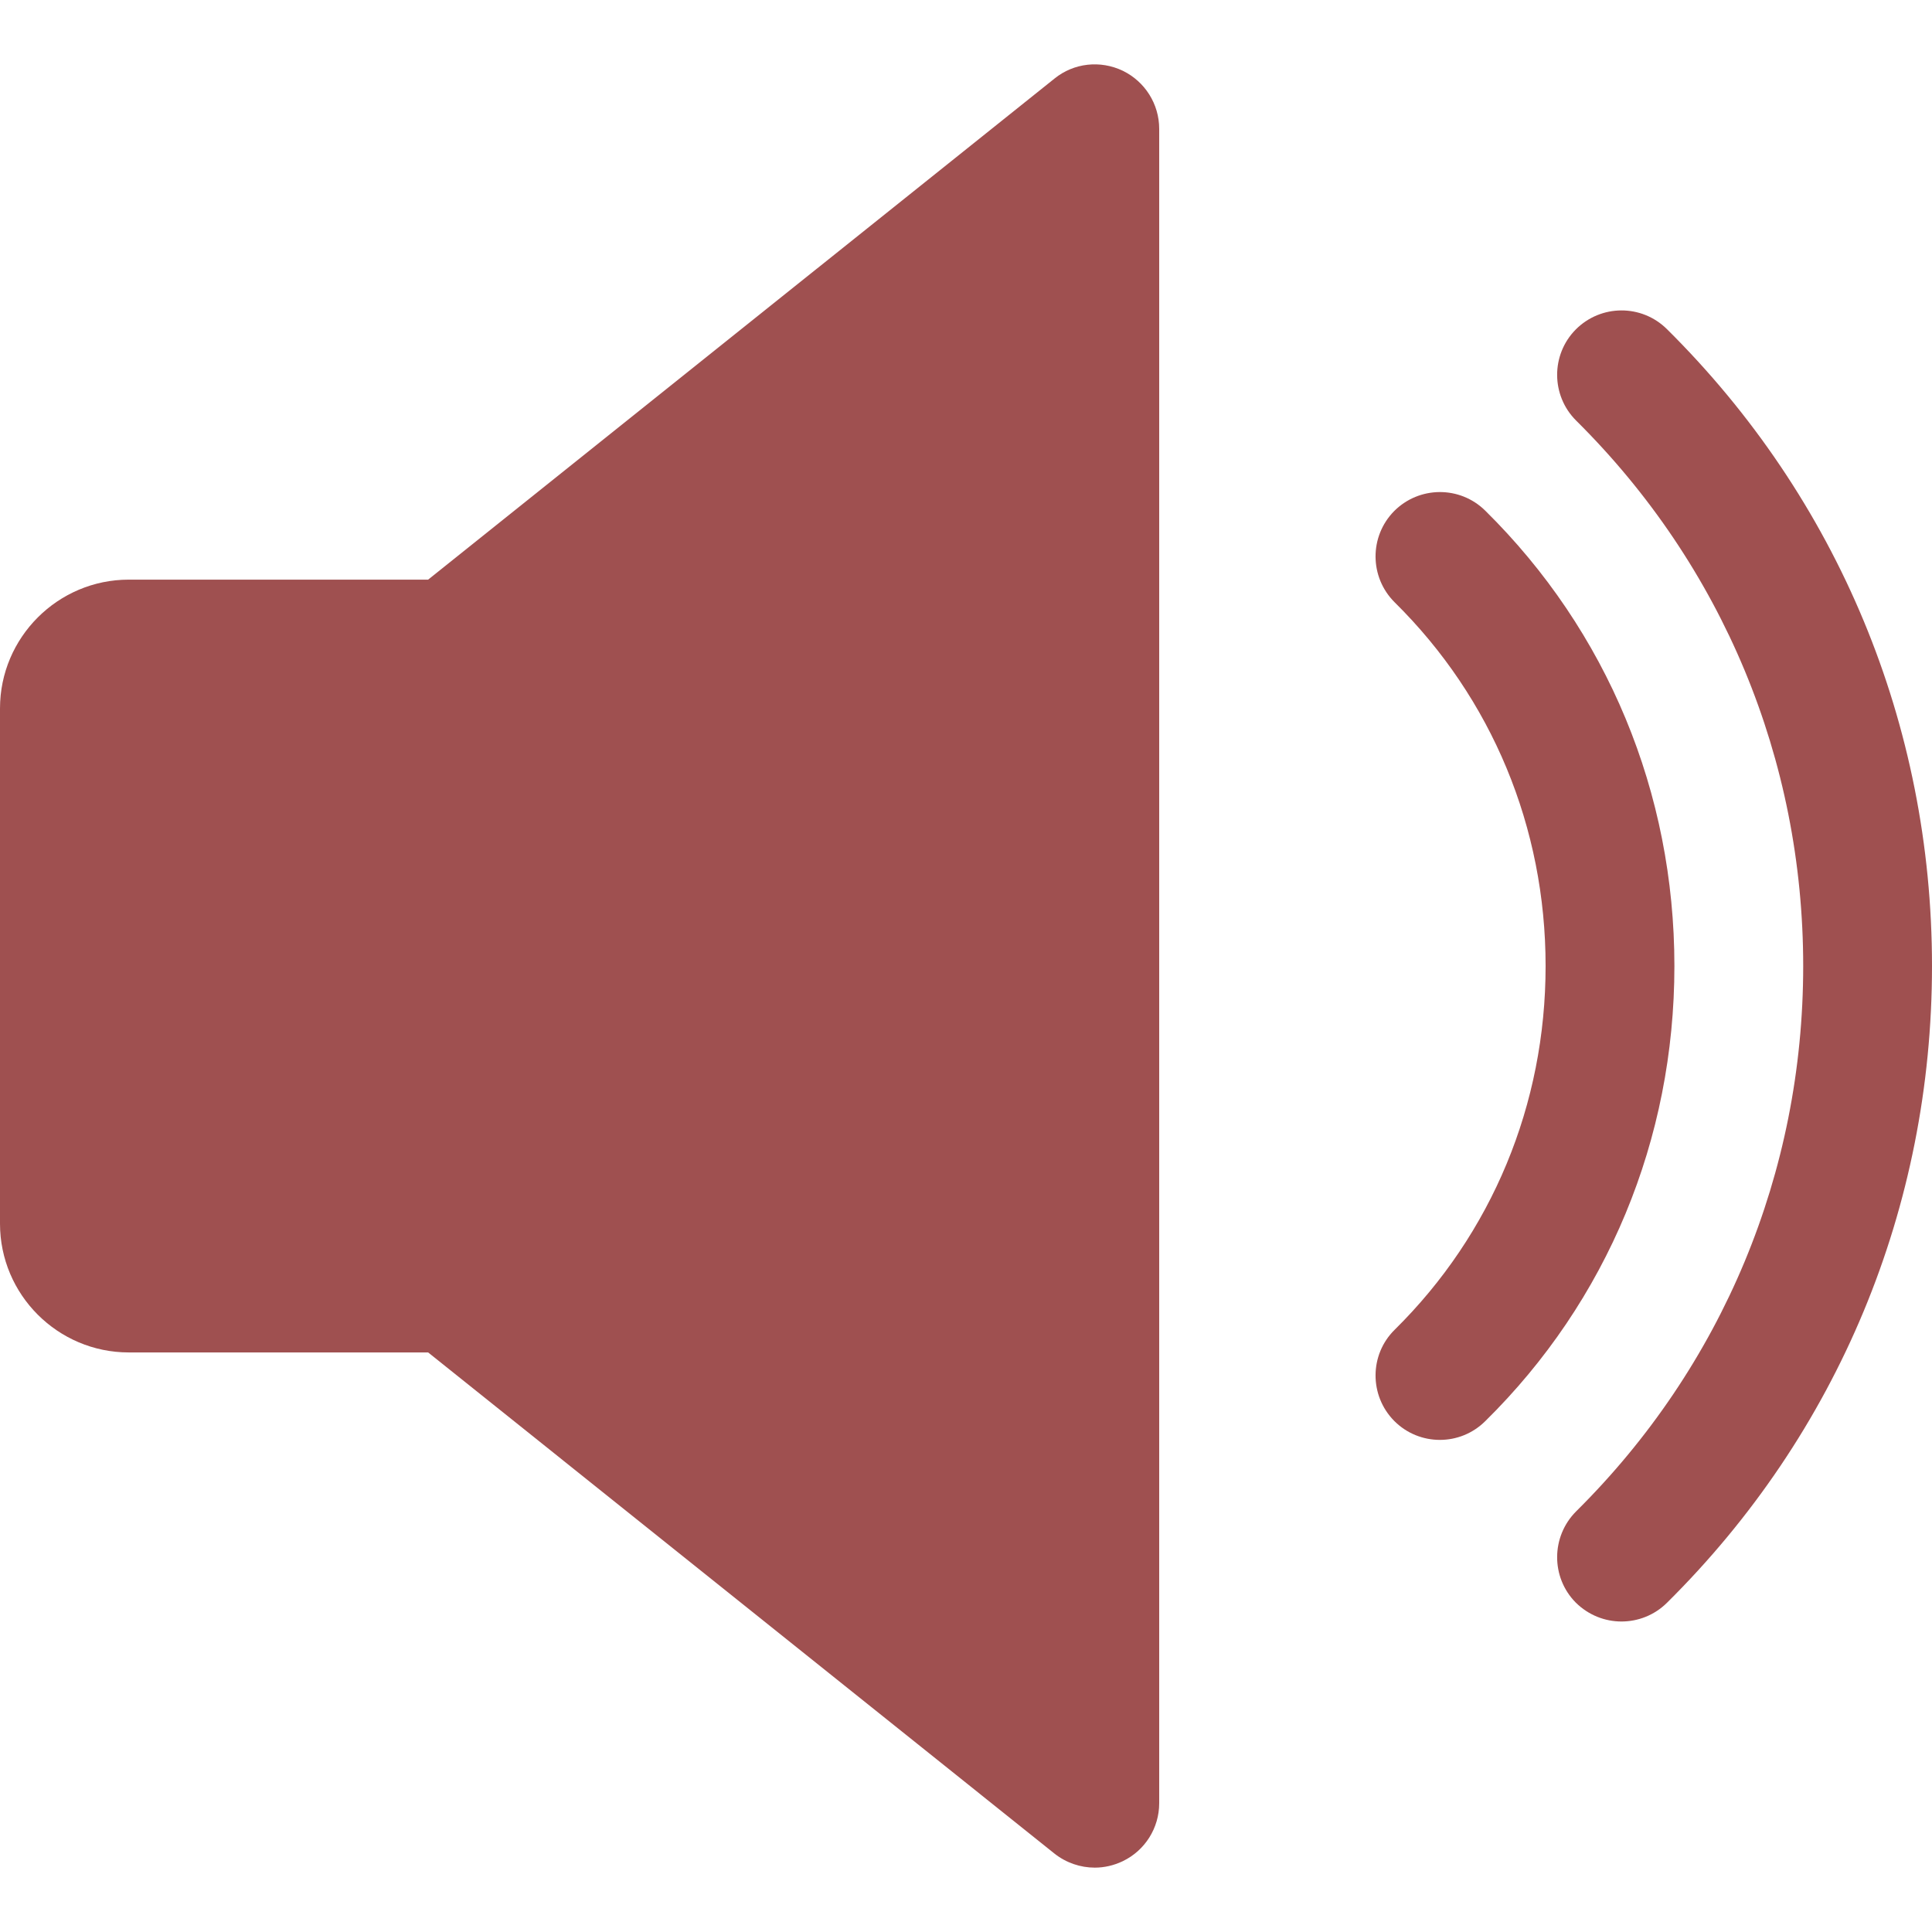
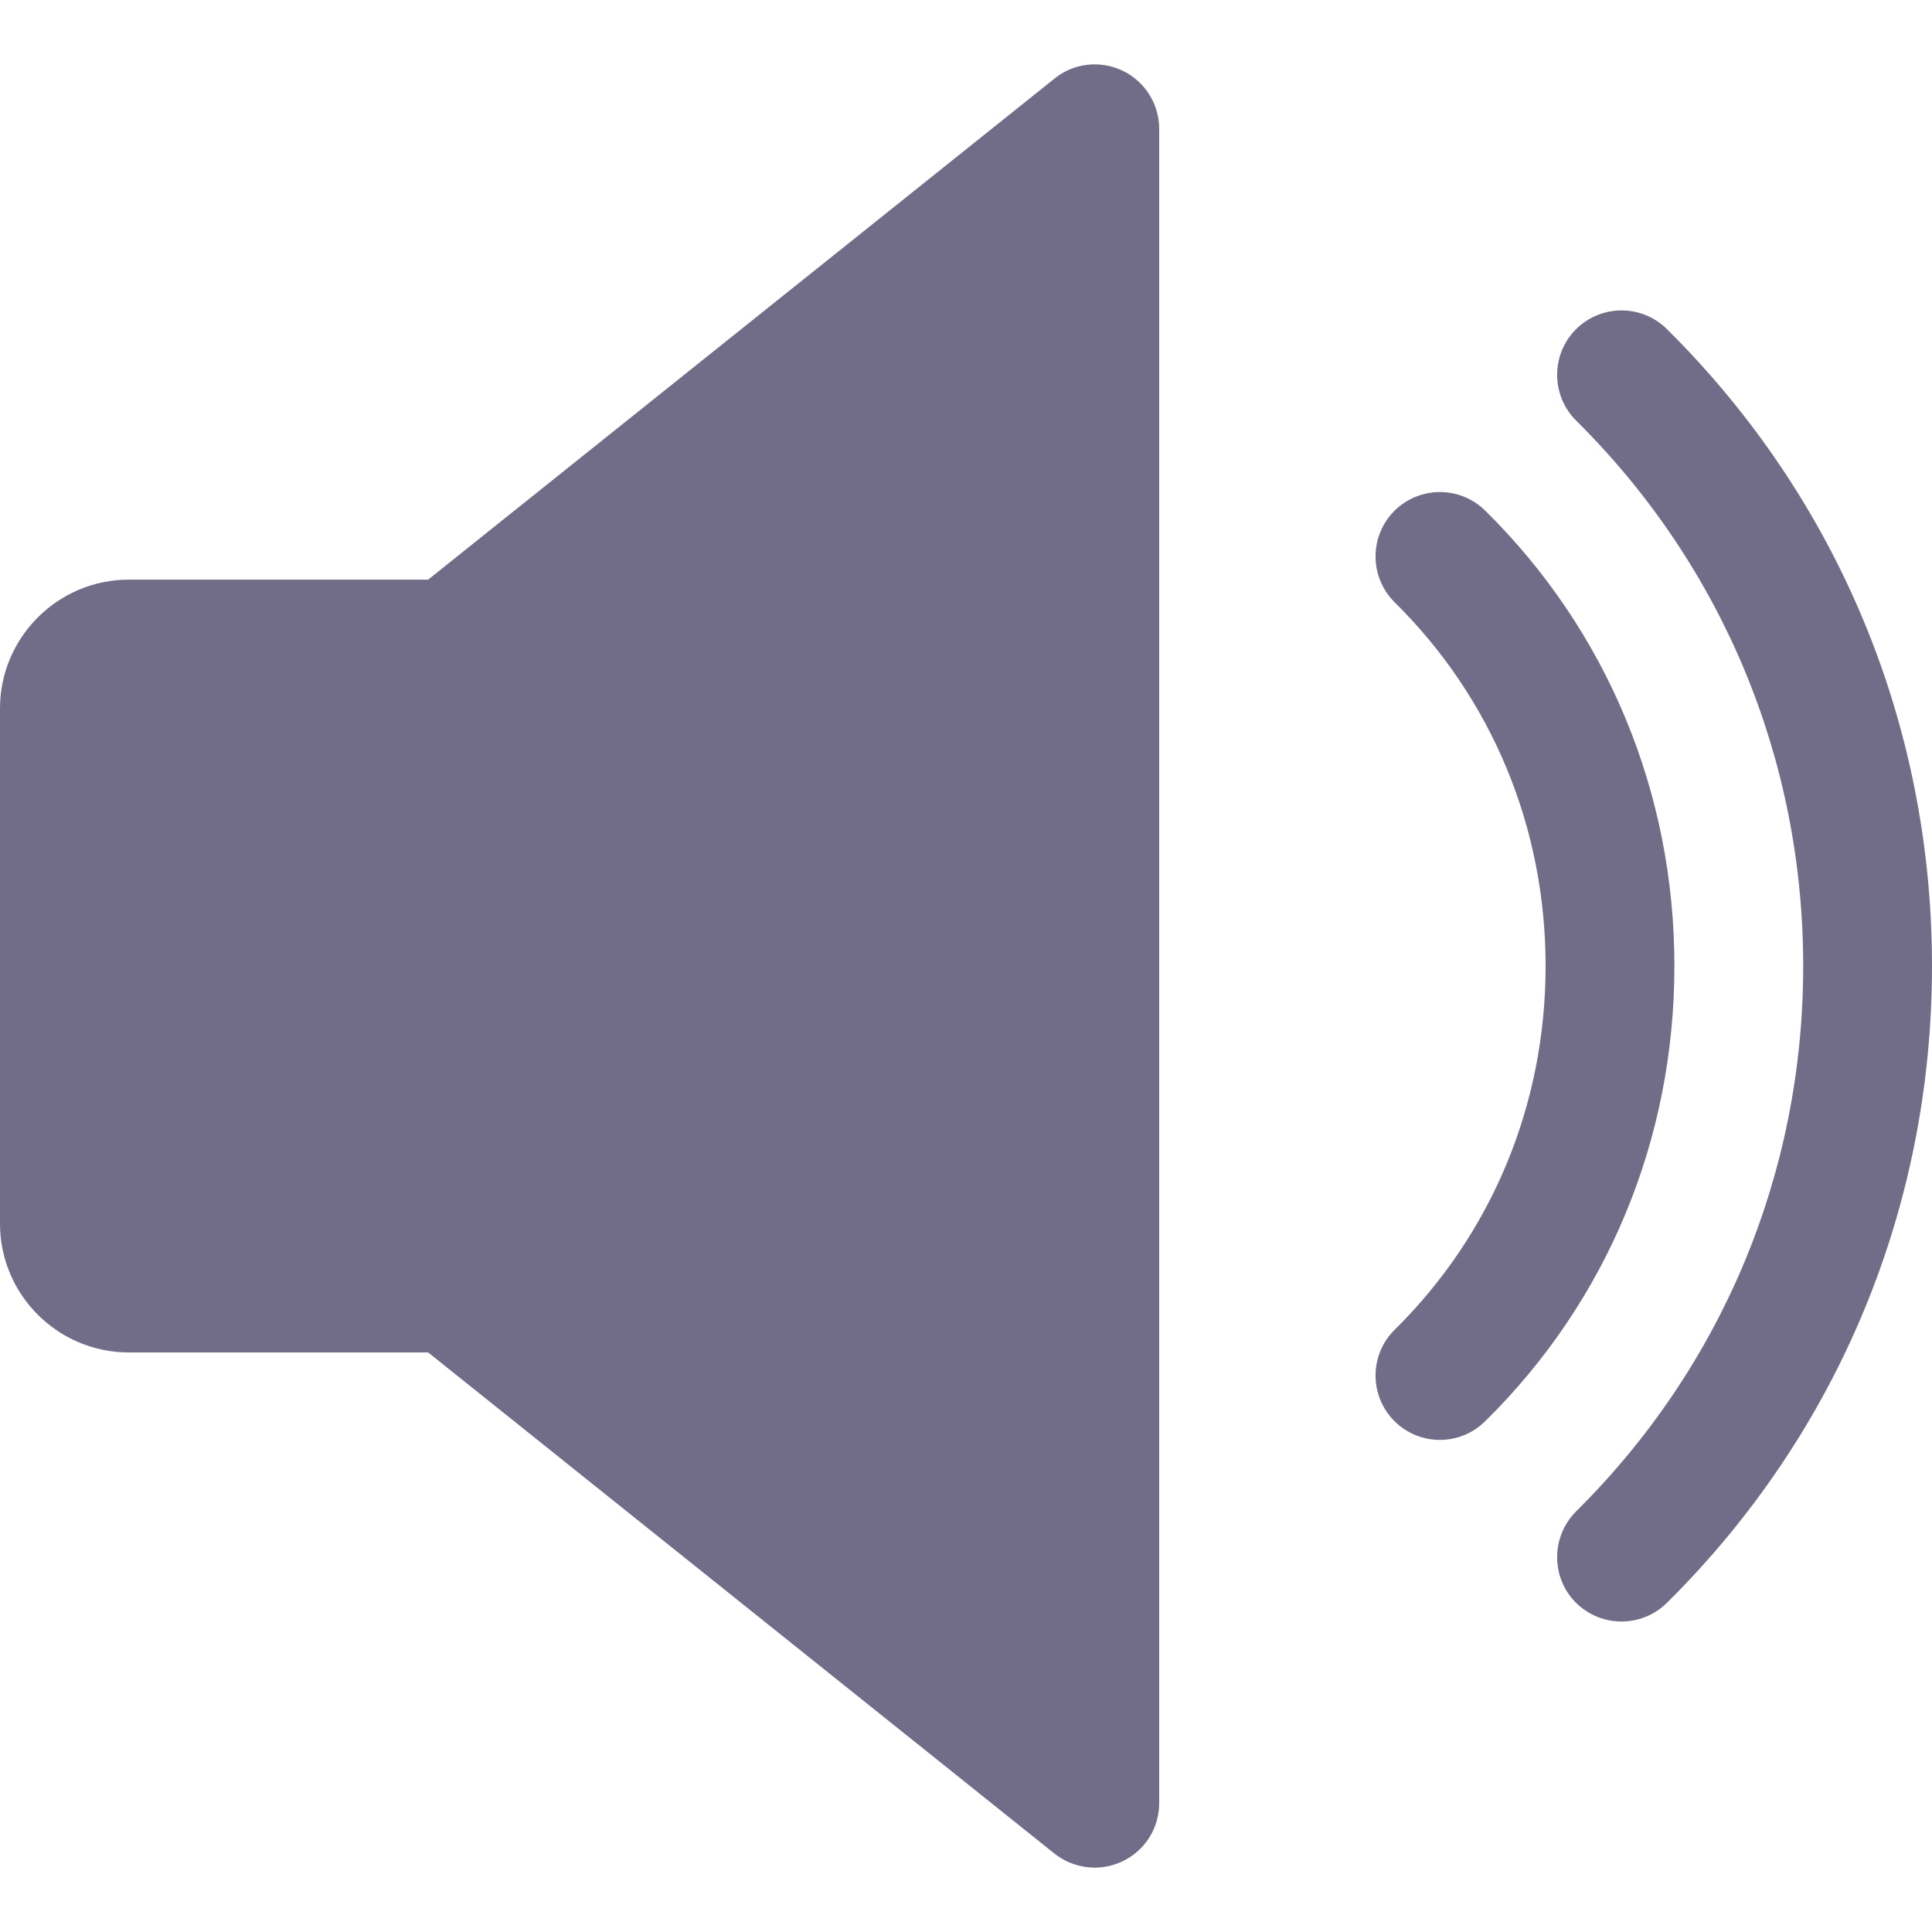
<svg xmlns="http://www.w3.org/2000/svg" id="Capa_1" enable-background="new 0 0 480 480" viewBox="0 0 480 480">
-   <path d="m278.944 17.577c-5.568-2.656-12.128-1.952-16.928 1.92l-155.648 124.512h-74.368c-17.632 0-32 14.368-32 32v128c0 17.664 14.368 32 32 32h74.368l155.616 124.512c2.912 2.304 6.464 3.488 10.016 3.488 2.368 0 4.736-.544 6.944-1.6 5.536-2.656 9.056-8.256 9.056-14.4v-416c0-6.144-3.52-11.744-9.056-14.432z" style="fill: rgb(159, 80, 80);" />
-   <path d="m368.992 126.857c-6.304-6.208-16.416-6.112-22.624.128-6.208 6.304-6.144 16.416.128 22.656 24.192 23.872 37.504 55.968 37.504 90.368s-13.312 66.496-37.504 90.368c-6.272 6.176-6.336 16.32-.128 22.624 3.136 3.168 7.264 4.736 11.36 4.736 4.064 0 8.128-1.536 11.264-4.64 30.336-29.856 47.008-70.048 47.008-113.088s-16.672-83.232-47.008-113.152z" style="fill: rgb(159, 80, 80);" />
-   <path d="m414.144 81.769c-6.304-6.24-16.416-6.176-22.656.096-6.208 6.272-6.144 16.416.096 22.624 36.384 36.064 56.416 84.192 56.416 135.52s-20.032 99.424-56.416 135.488c-6.24 6.24-6.304 16.384-.096 22.656 3.168 3.136 7.264 4.704 11.36 4.704 4.064 0 8.16-1.536 11.296-4.64 42.496-42.08 65.856-98.272 65.856-158.208s-23.36-116.128-65.856-158.24z" style="fill: rgb(159, 80, 80);" />
+   <path d="m278.944 17.577c-5.568-2.656-12.128-1.952-16.928 1.92l-155.648 124.512h-74.368c-17.632 0-32 14.368-32 32v128c0 17.664 14.368 32 32 32h74.368l155.616 124.512c2.912 2.304 6.464 3.488 10.016 3.488 2.368 0 4.736-.544 6.944-1.6 5.536-2.656 9.056-8.256 9.056-14.4v-416c0-6.144-3.52-11.744-9.056-14.432z" style="fill: rgb(113, 108, 136);" />
+   <path d="m368.992 126.857c-6.304-6.208-16.416-6.112-22.624.128-6.208 6.304-6.144 16.416.128 22.656 24.192 23.872 37.504 55.968 37.504 90.368s-13.312 66.496-37.504 90.368c-6.272 6.176-6.336 16.32-.128 22.624 3.136 3.168 7.264 4.736 11.36 4.736 4.064 0 8.128-1.536 11.264-4.64 30.336-29.856 47.008-70.048 47.008-113.088s-16.672-83.232-47.008-113.152z" style="fill: rgb(113, 108, 136);" />
+   <path d="m414.144 81.769c-6.304-6.24-16.416-6.176-22.656.096-6.208 6.272-6.144 16.416.096 22.624 36.384 36.064 56.416 84.192 56.416 135.52s-20.032 99.424-56.416 135.488c-6.24 6.24-6.304 16.384-.096 22.656 3.168 3.136 7.264 4.704 11.36 4.704 4.064 0 8.16-1.536 11.296-4.64 42.496-42.08 65.856-98.272 65.856-158.208s-23.36-116.128-65.856-158.24z" style="fill: rgb(113, 108, 136);" />
  <g />
  <g />
  <g />
  <g />
  <g />
  <g />
  <g />
  <g />
  <g />
  <g />
  <g />
  <g />
  <g />
  <g />
  <g />
</svg>
